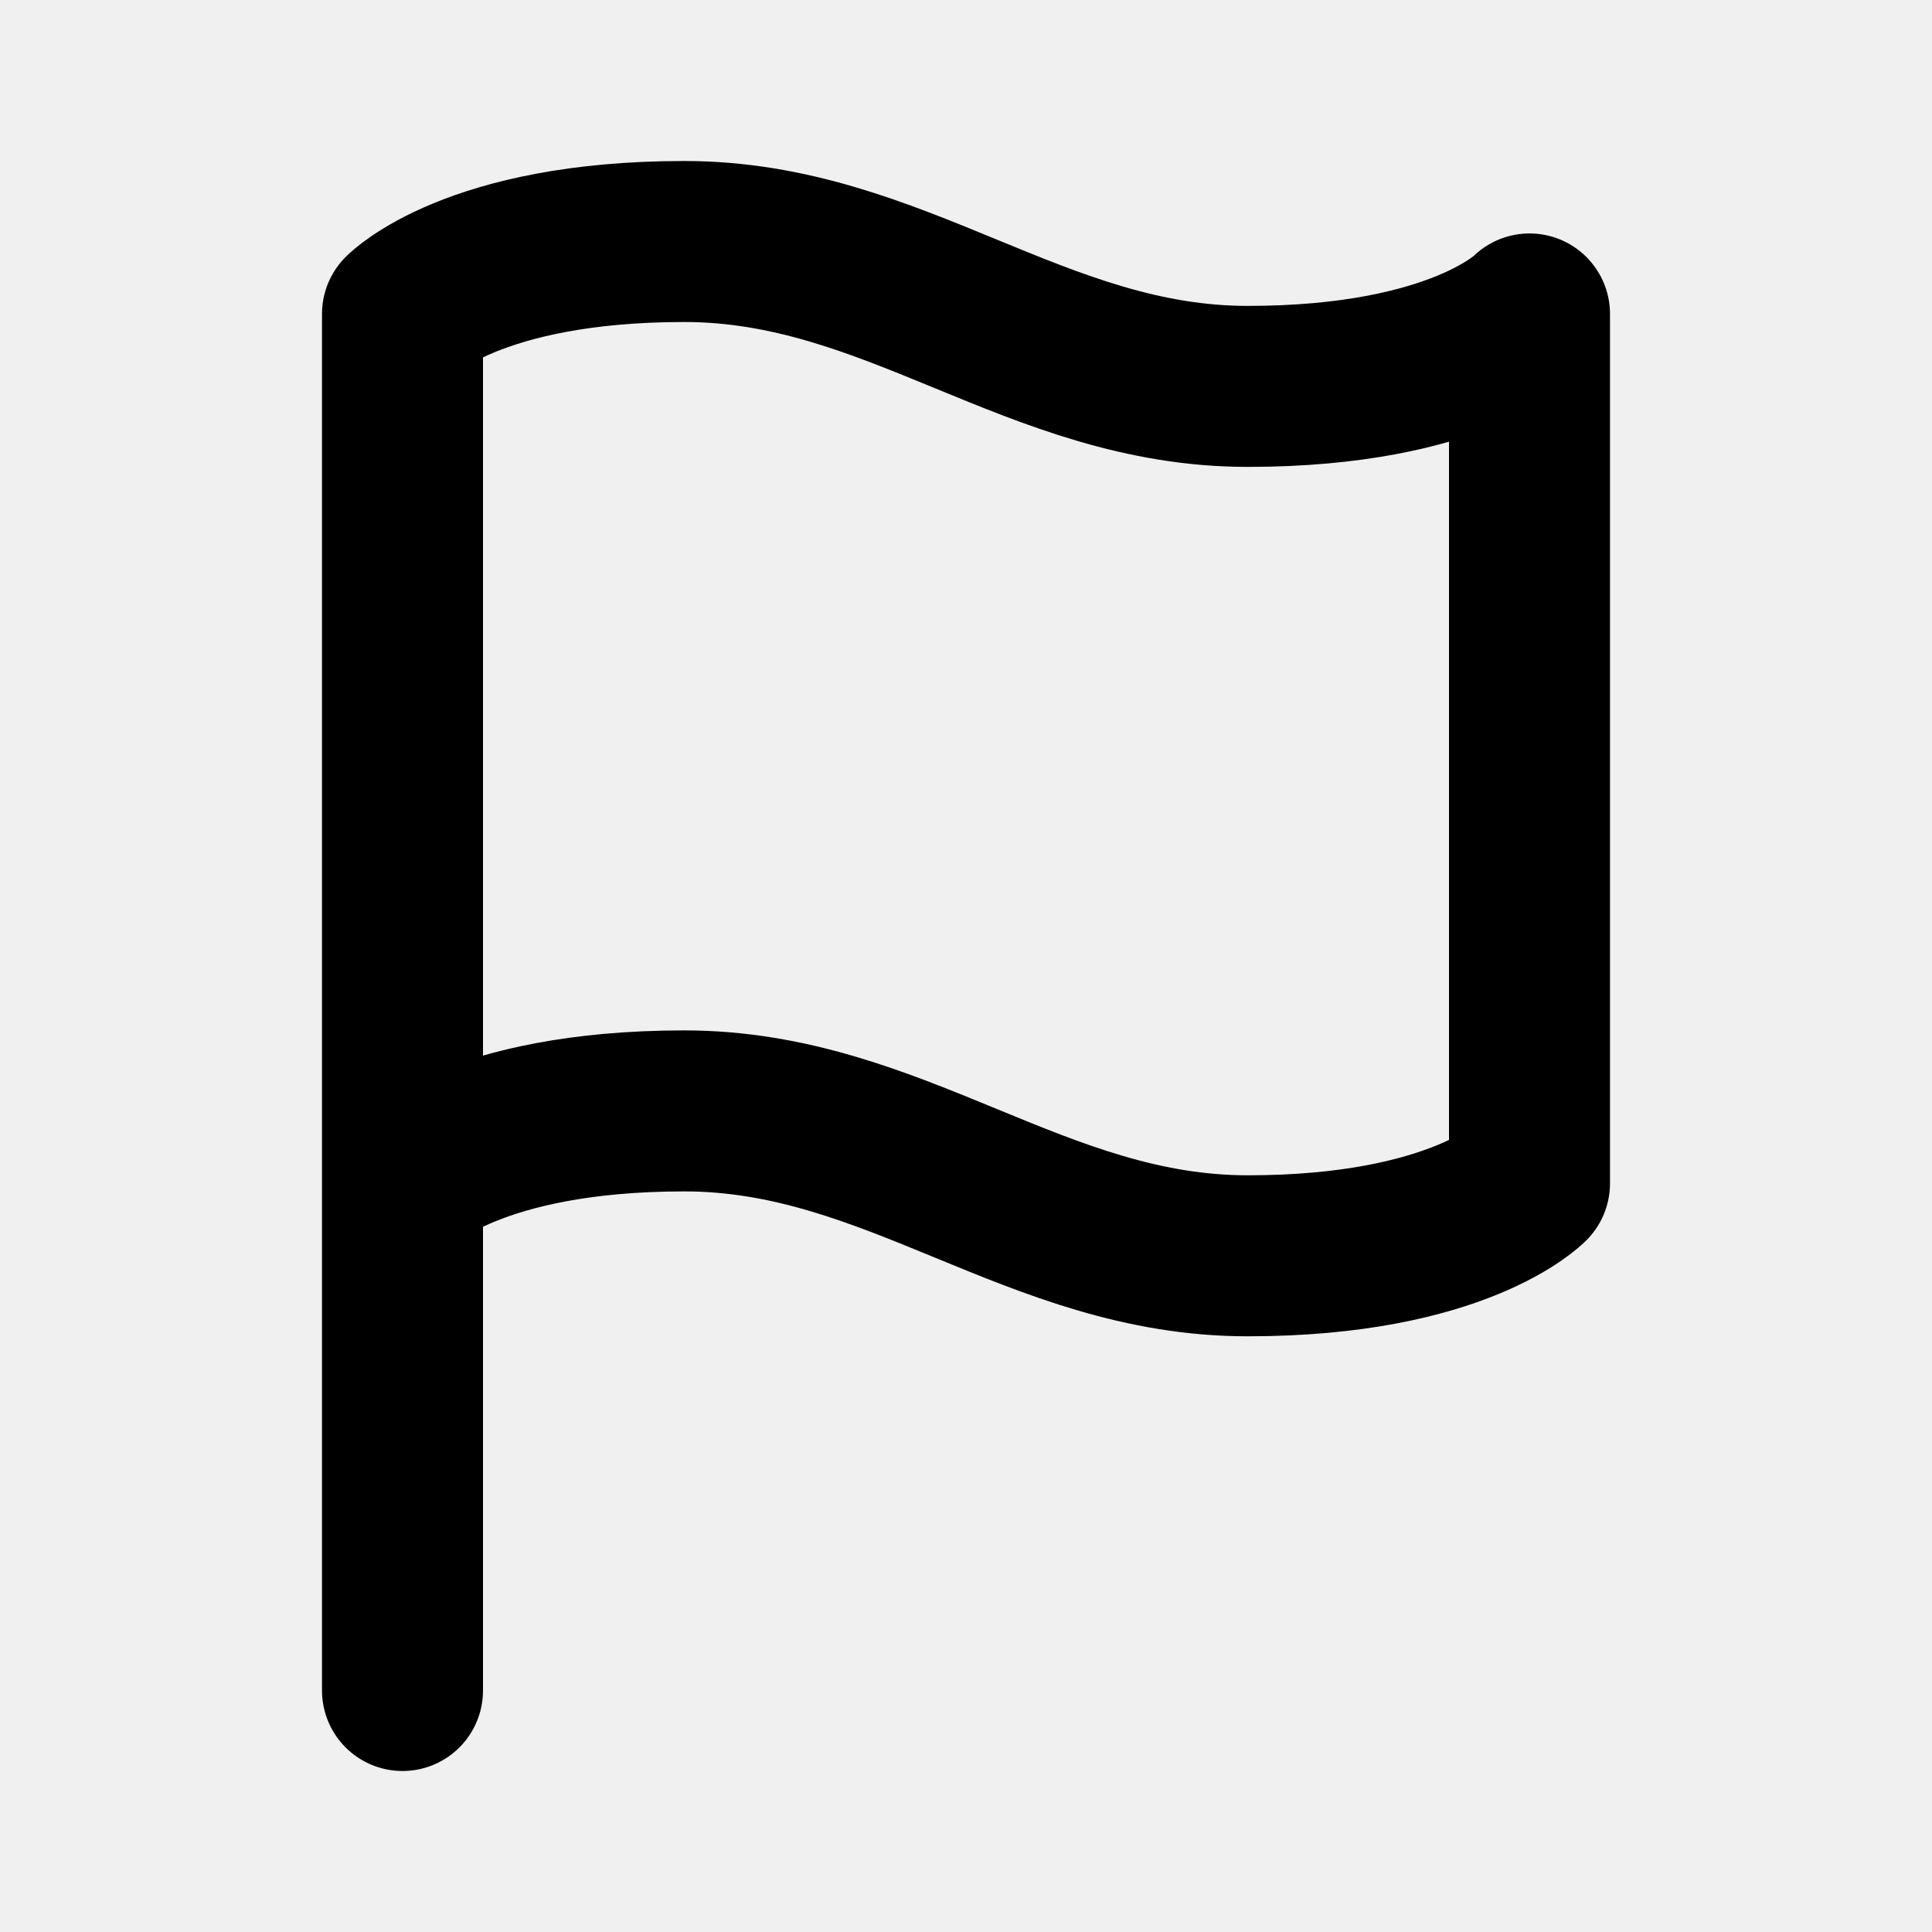
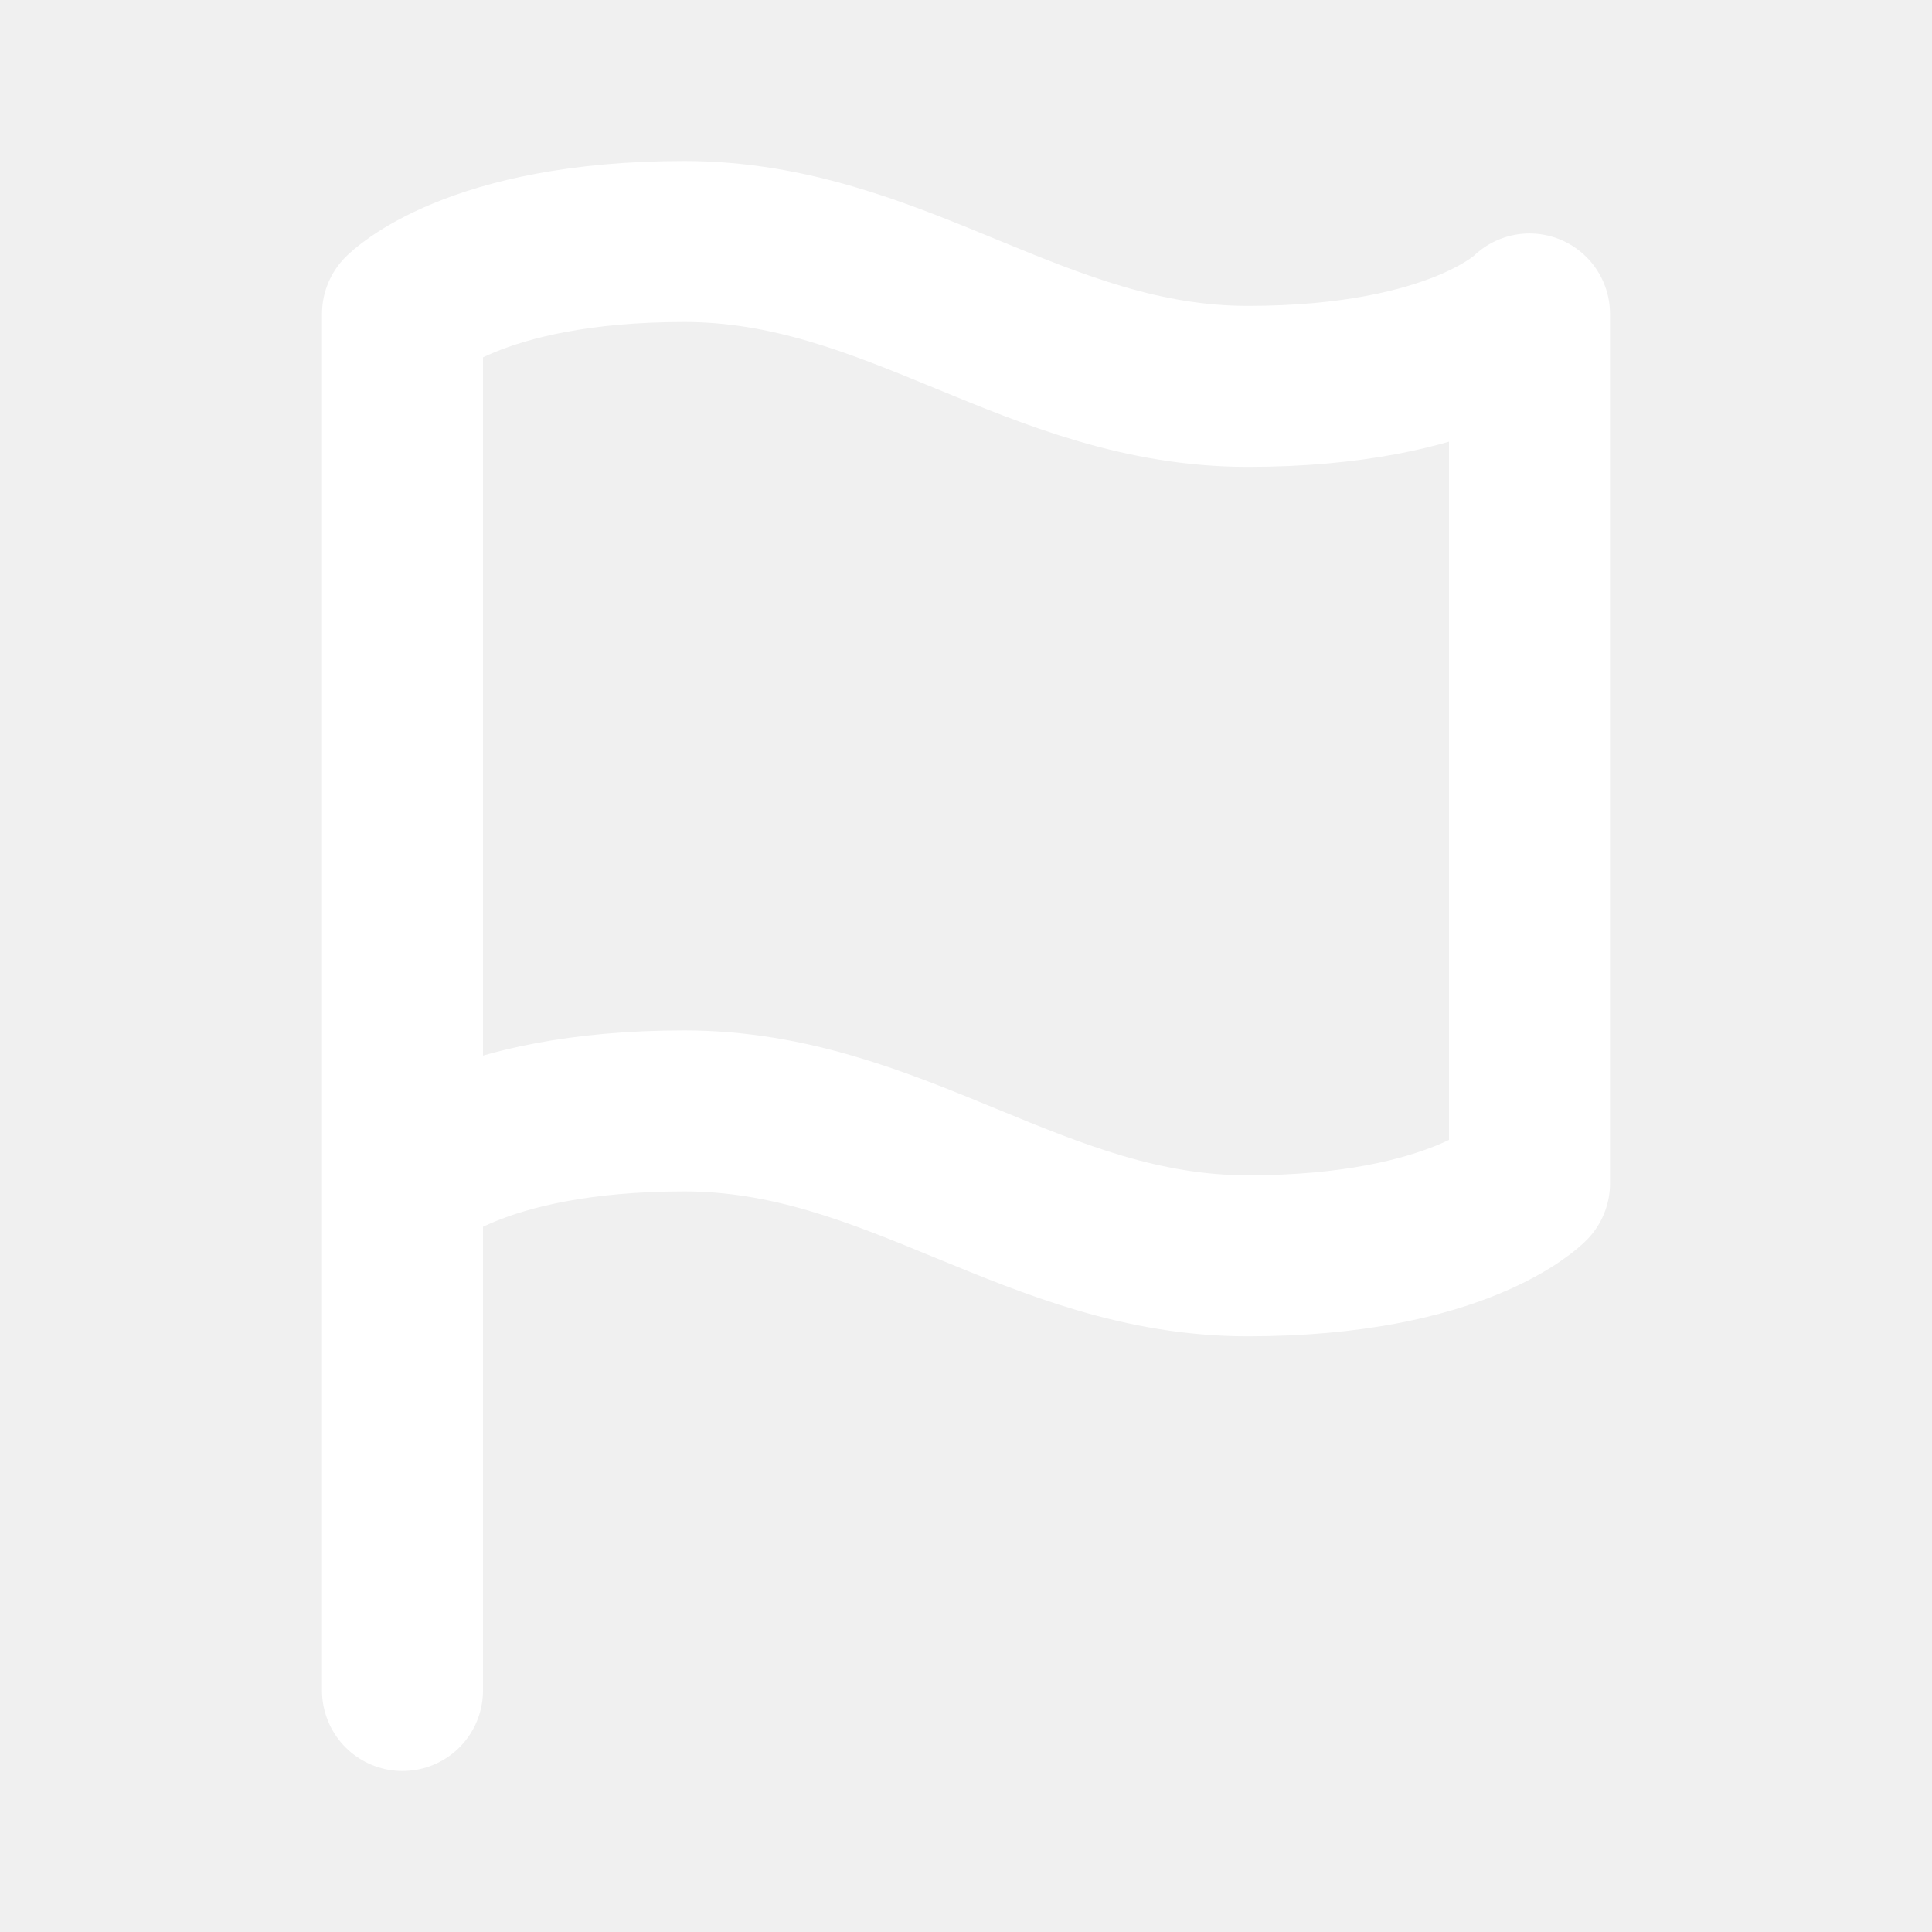
<svg xmlns="http://www.w3.org/2000/svg" width="800px" height="800px" viewBox="0 0 24 24" fill="none">
-   <path d="M5 21V3.9C5 3.9 5.875 3 8.5 3C11.125 3 12.875 4.8 15.5 4.8C18.125 4.8 19 3.9 19 3.9V14.7C19 14.7 18.125 15.6 15.5 15.6C12.875 15.6 11.125 13.8 8.5 13.8C5.875 13.8 5 14.7 5 14.7" stroke="#000000" stroke-width="2" stroke-linecap="round" stroke-linejoin="round" />
+   <path d="M5 21V3.9C5 3.9 5.875 3 8.5 3C11.125 3 12.875 4.8 15.5 4.8C18.125 4.8 19 3.9 19 3.9V14.7C19 14.7 18.125 15.6 15.5 15.6C12.875 15.6 11.125 13.8 8.5 13.8C5.875 13.8 5 14.7 5 14.7" stroke="#FFFFFF" stroke-width="2" stroke-linecap="round" stroke-linejoin="round" />
</svg>
